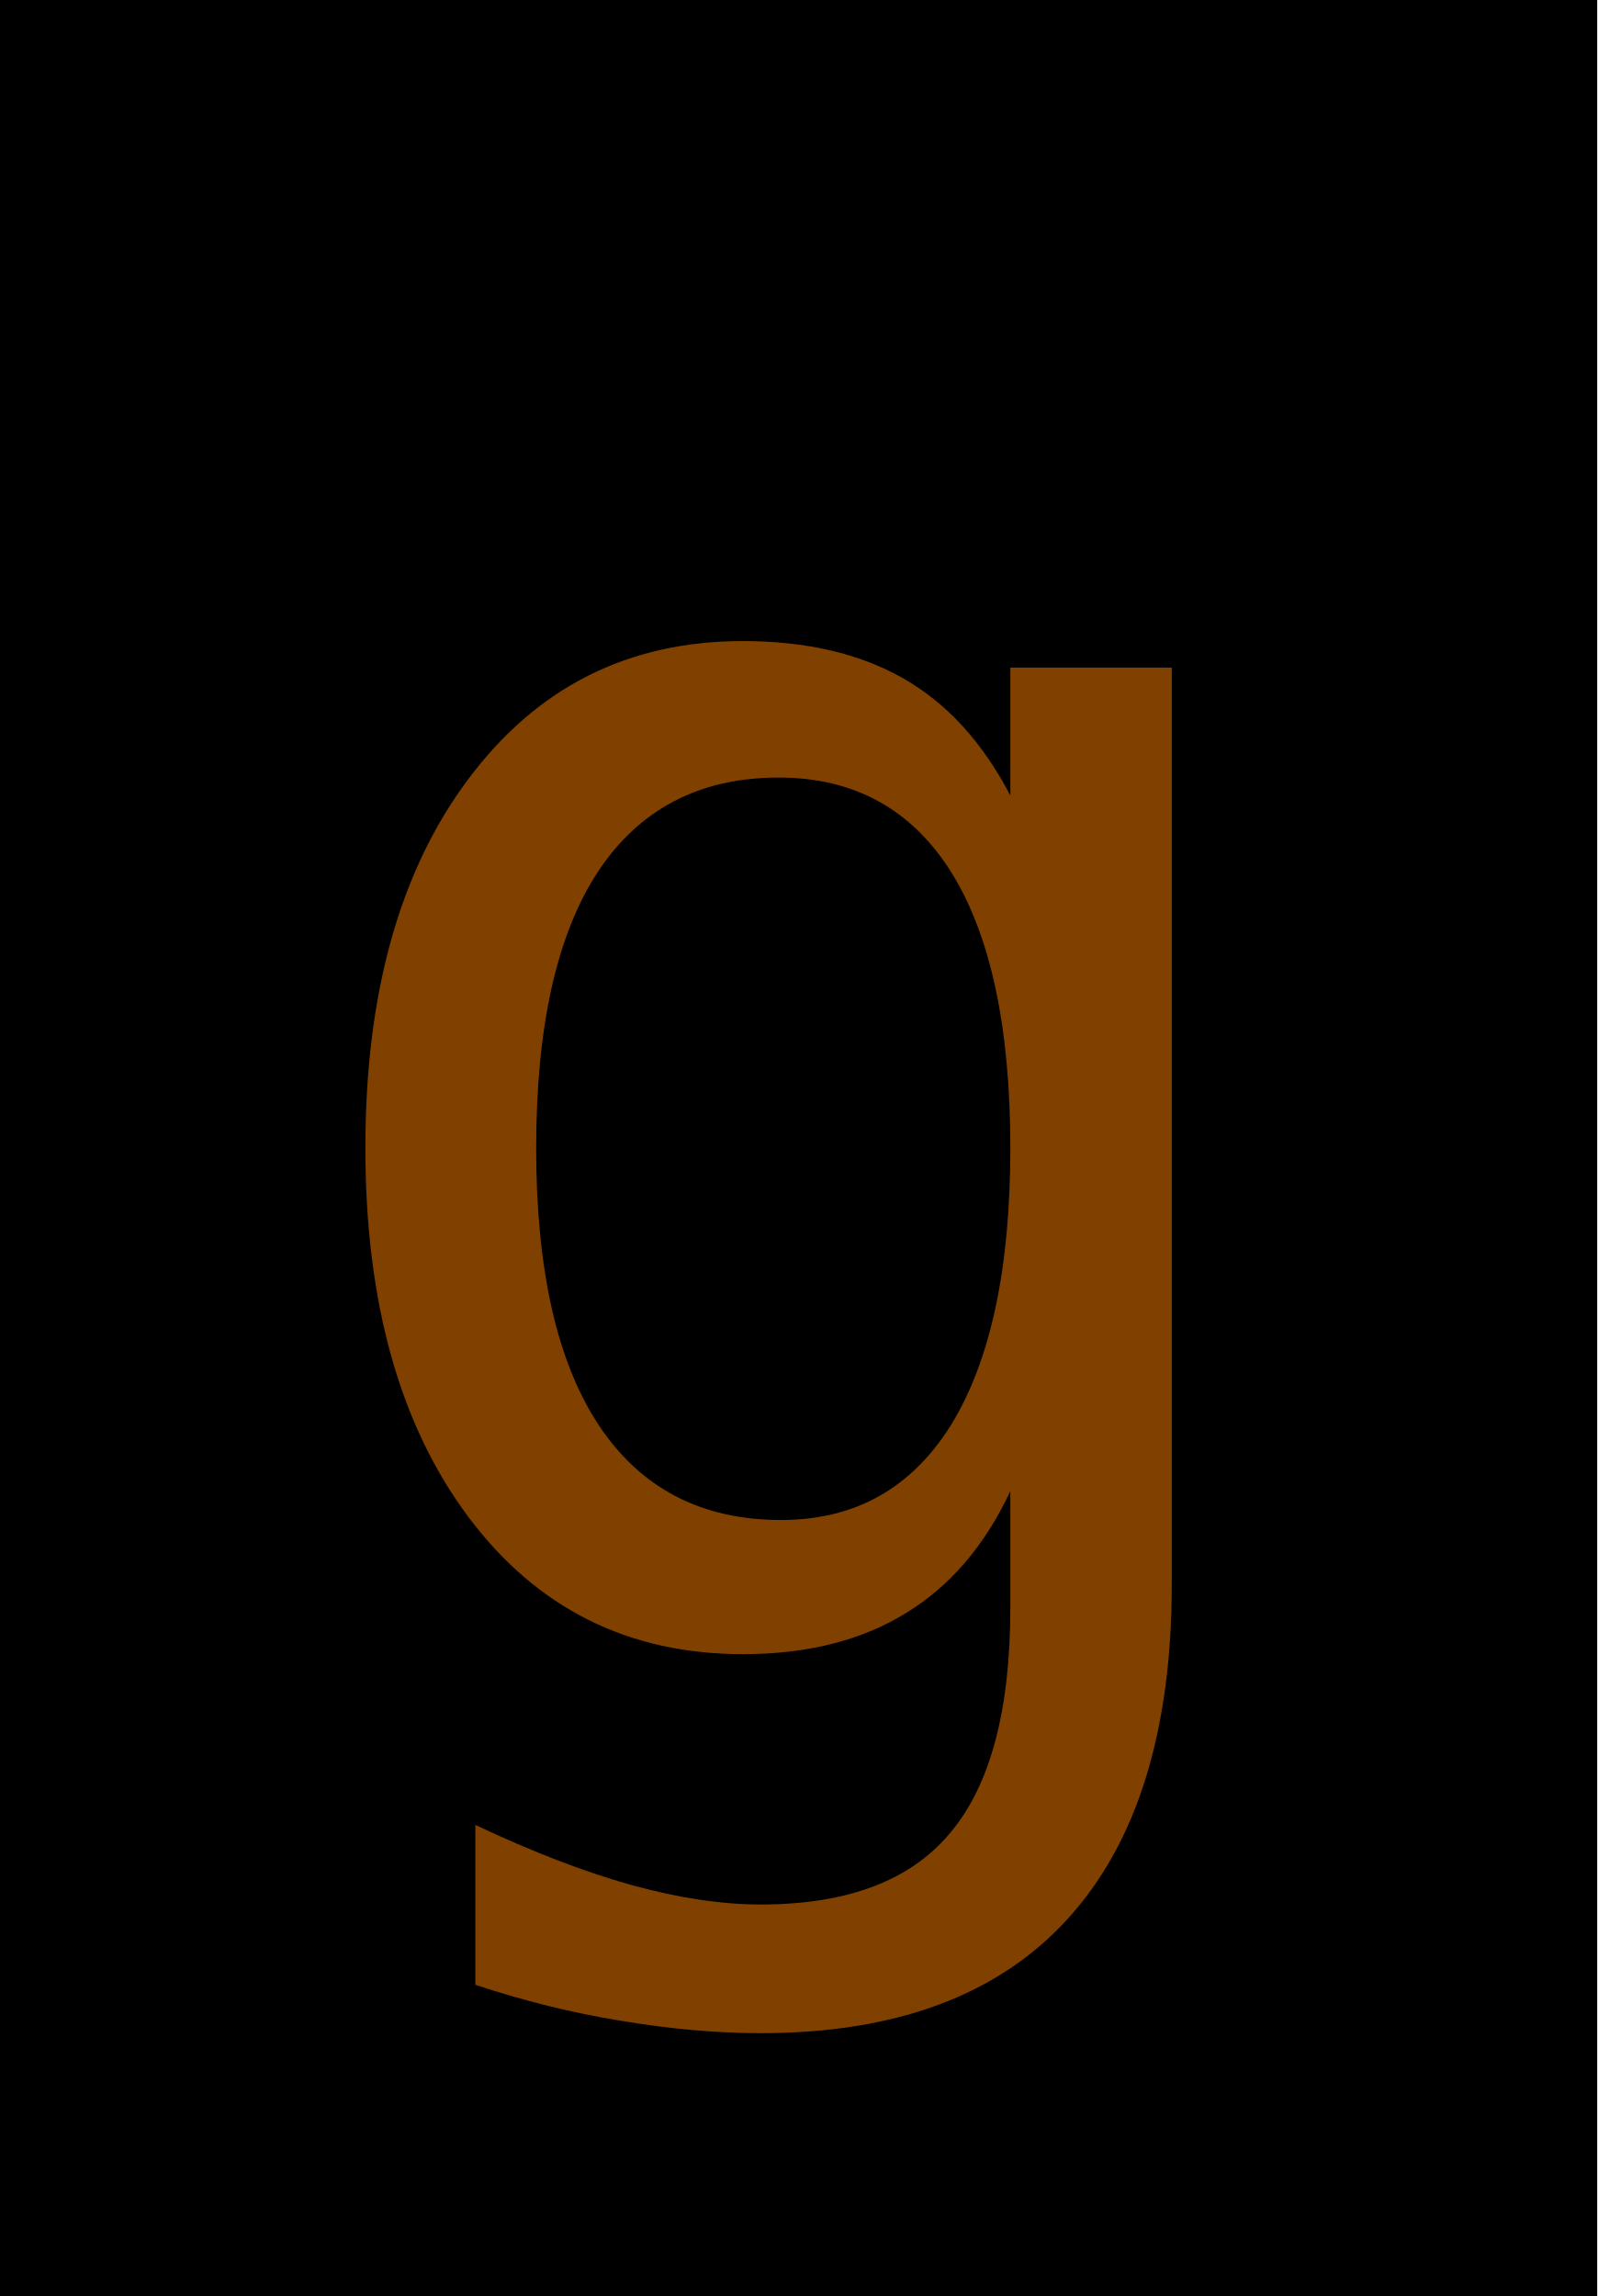
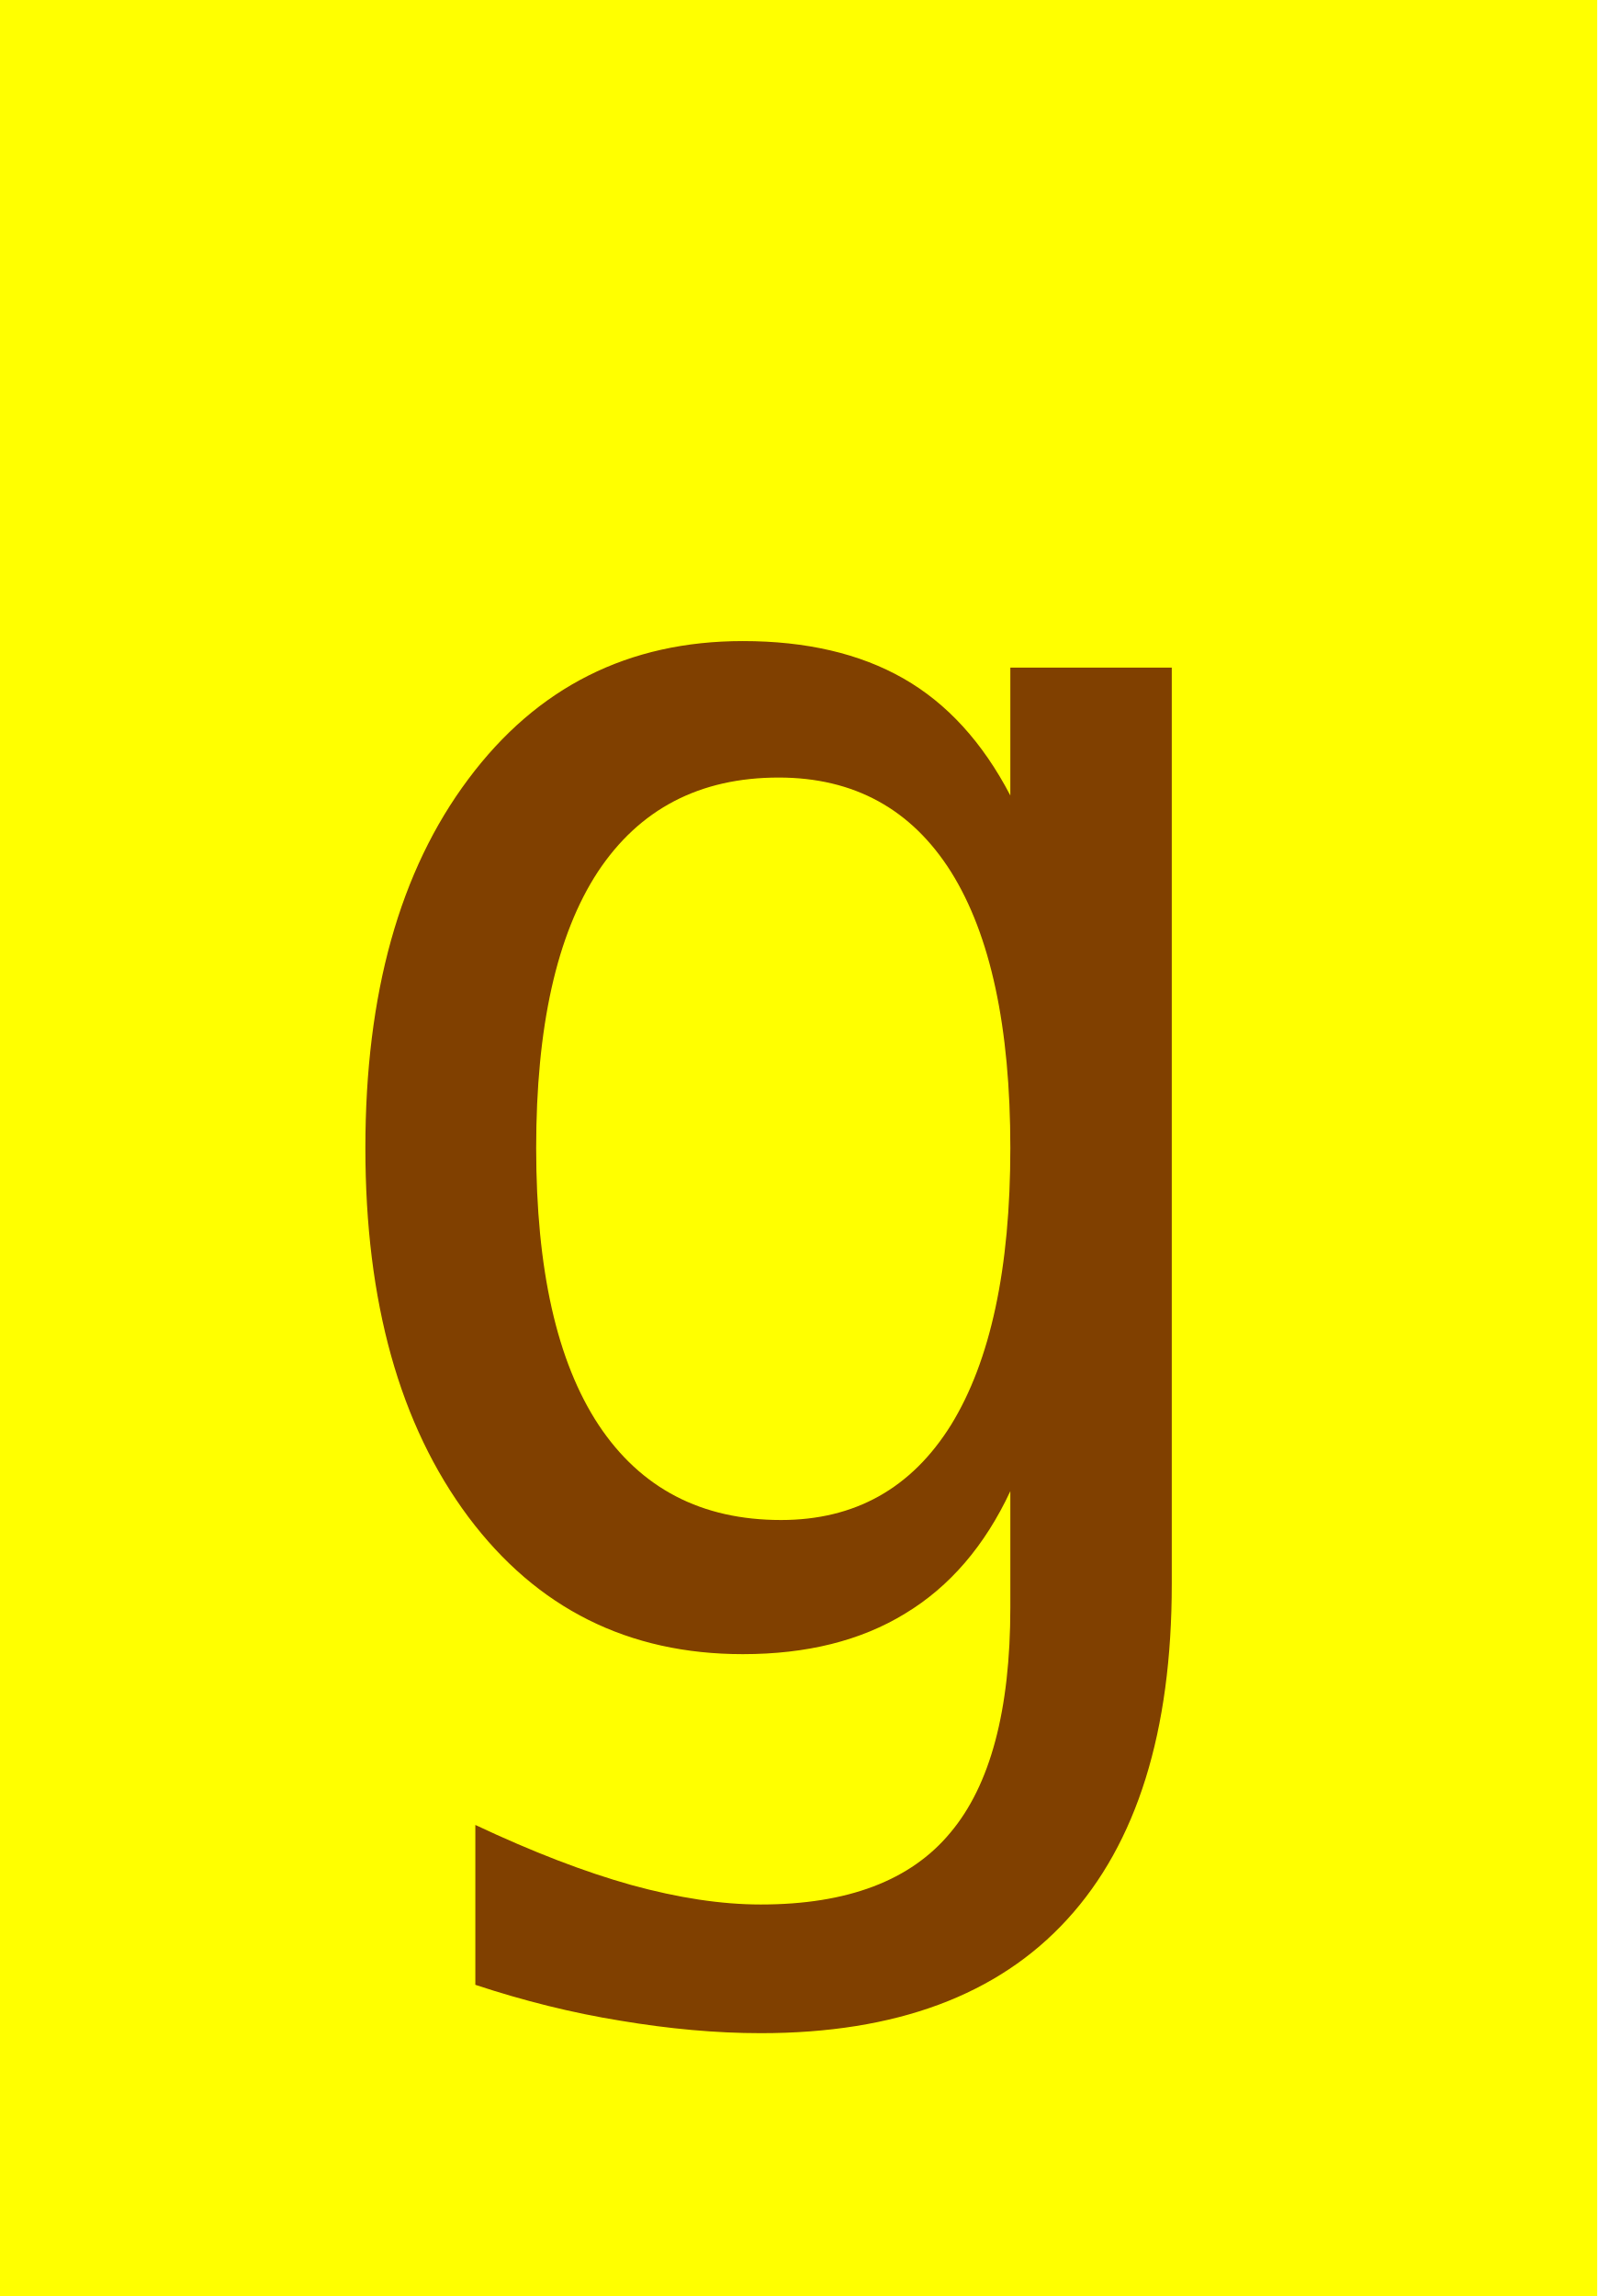
<svg xmlns="http://www.w3.org/2000/svg" width="32" height="46" viewBox="0 0 32 46">
-   <rect width="32" height="46" fill="#000000" />
+   <rect width="32" height="46" fill="#FFFF00" />
  <text x="16" y="33" font-family="Consolas,'DejaVu Sans Mono',Menlo,monospace" font-size="36" fill="#804000" text-anchor="middle">g</text>
</svg>
